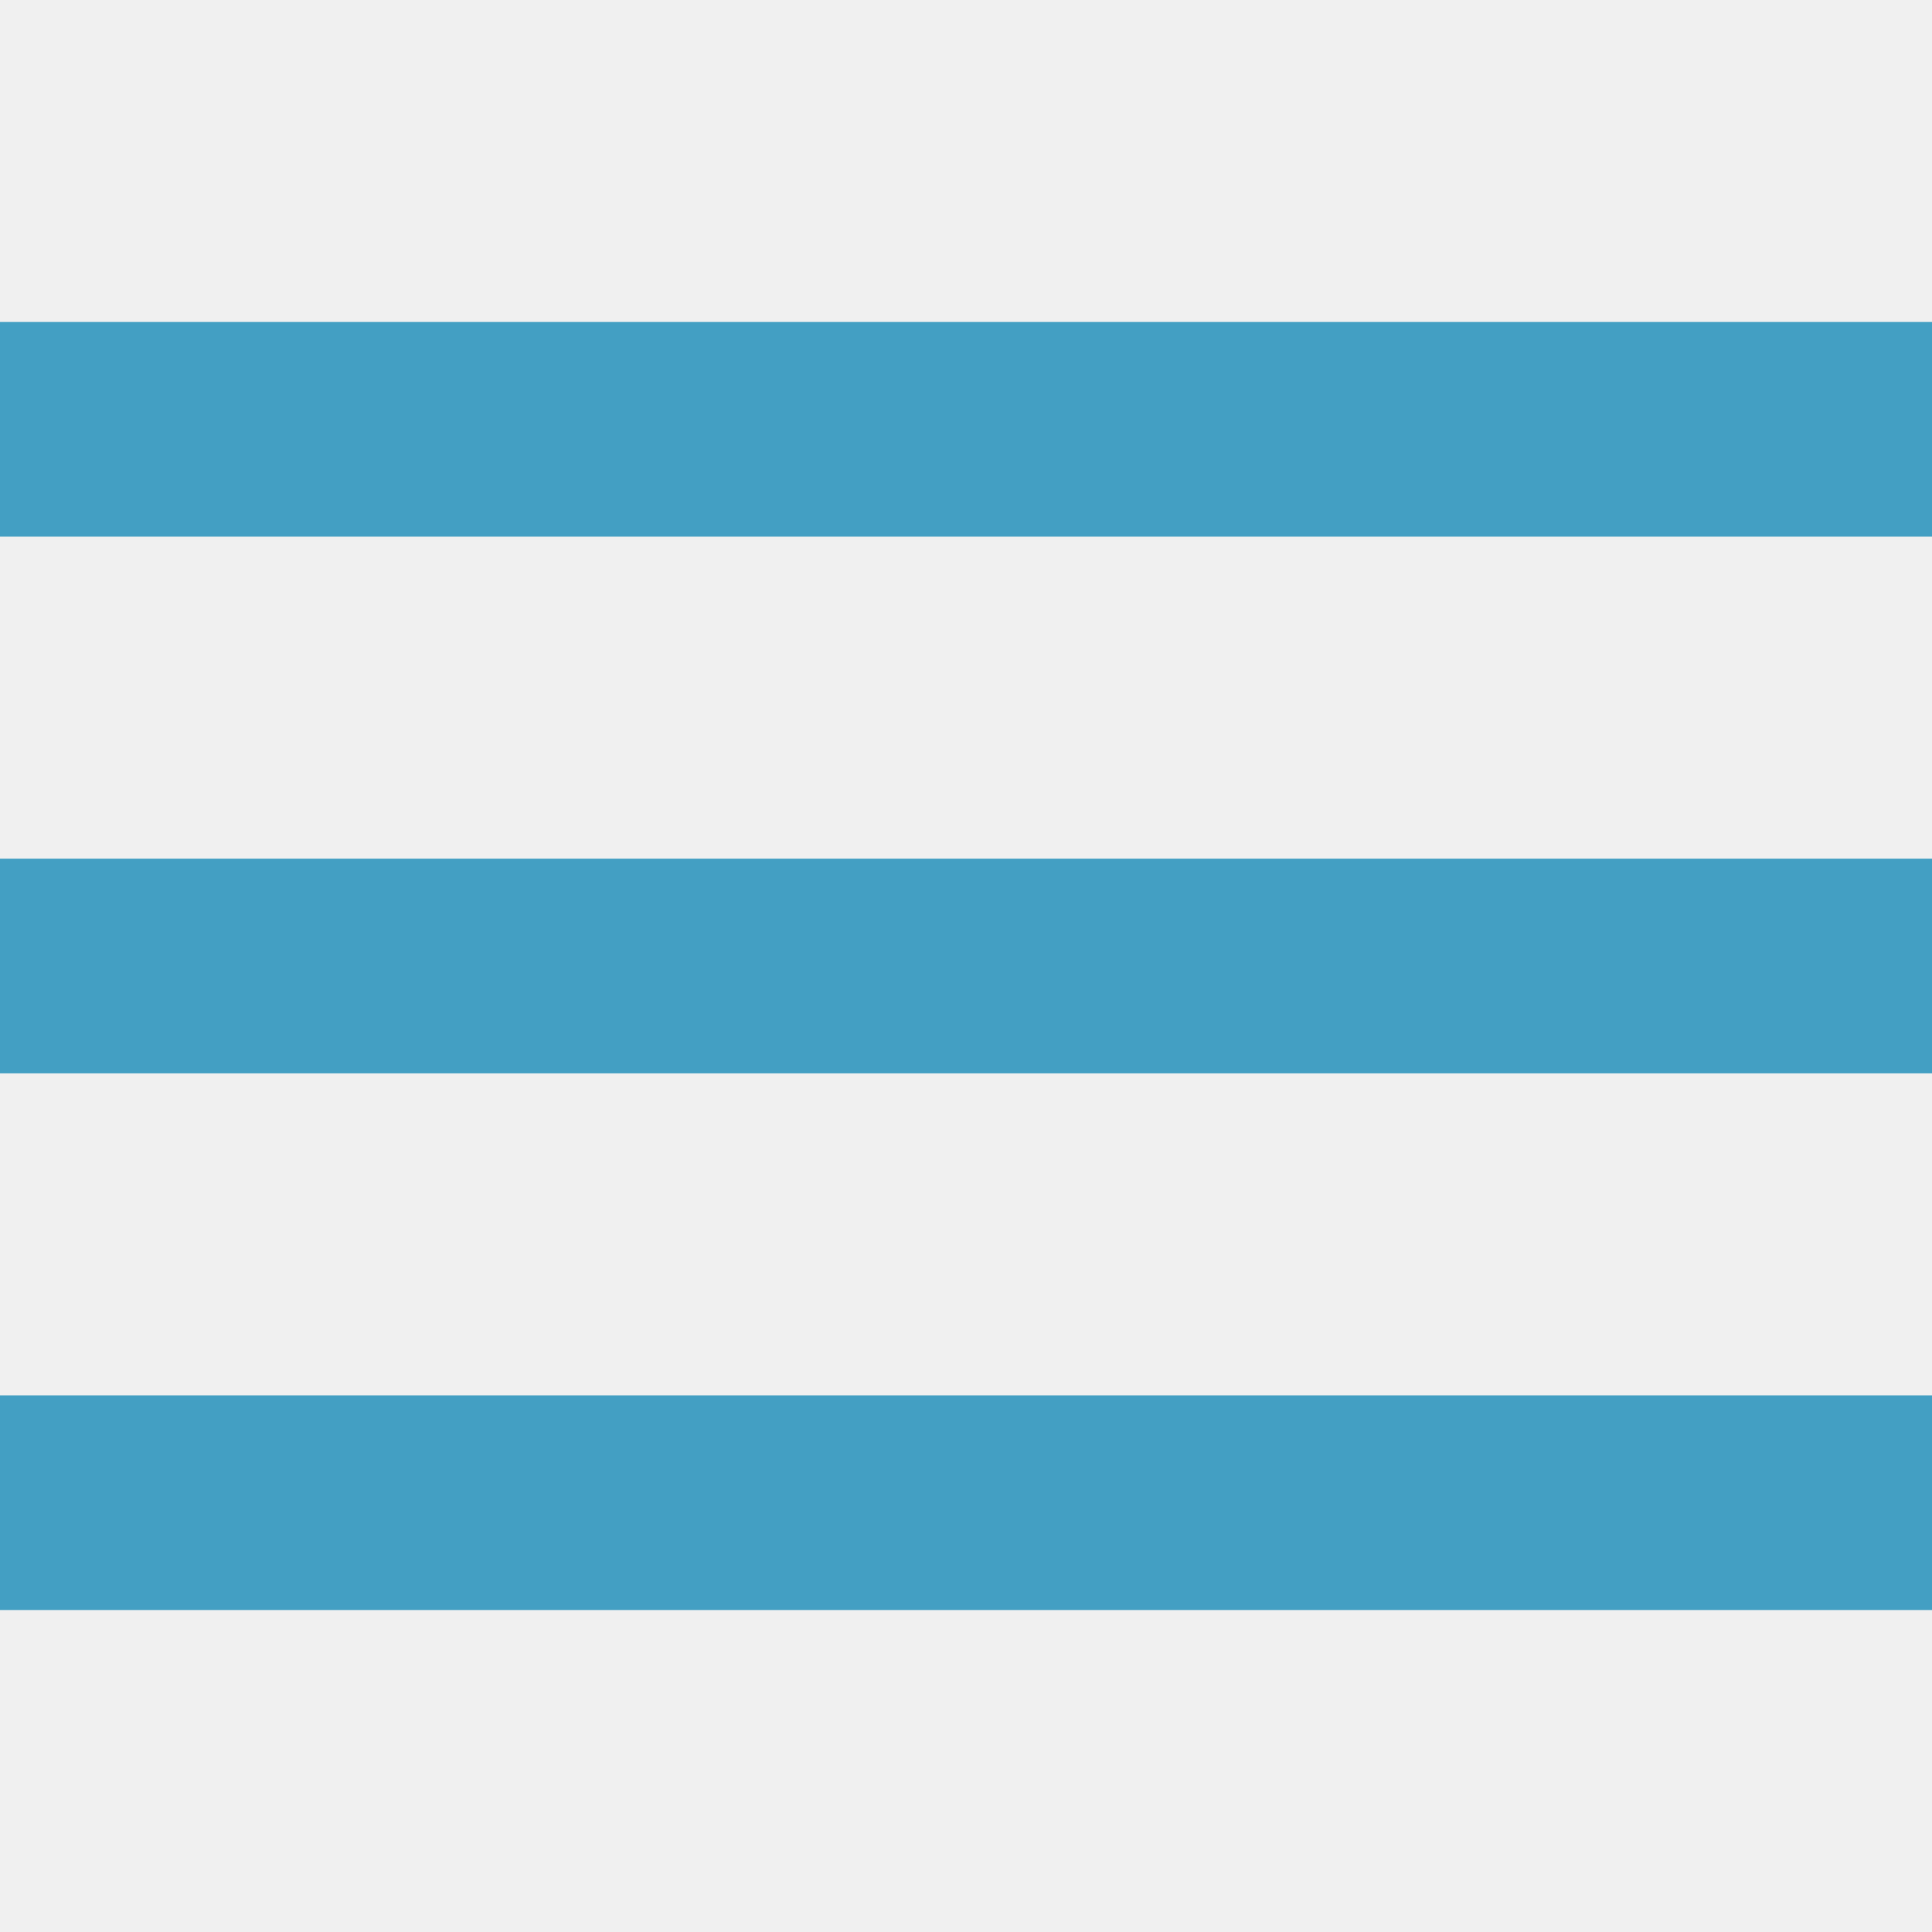
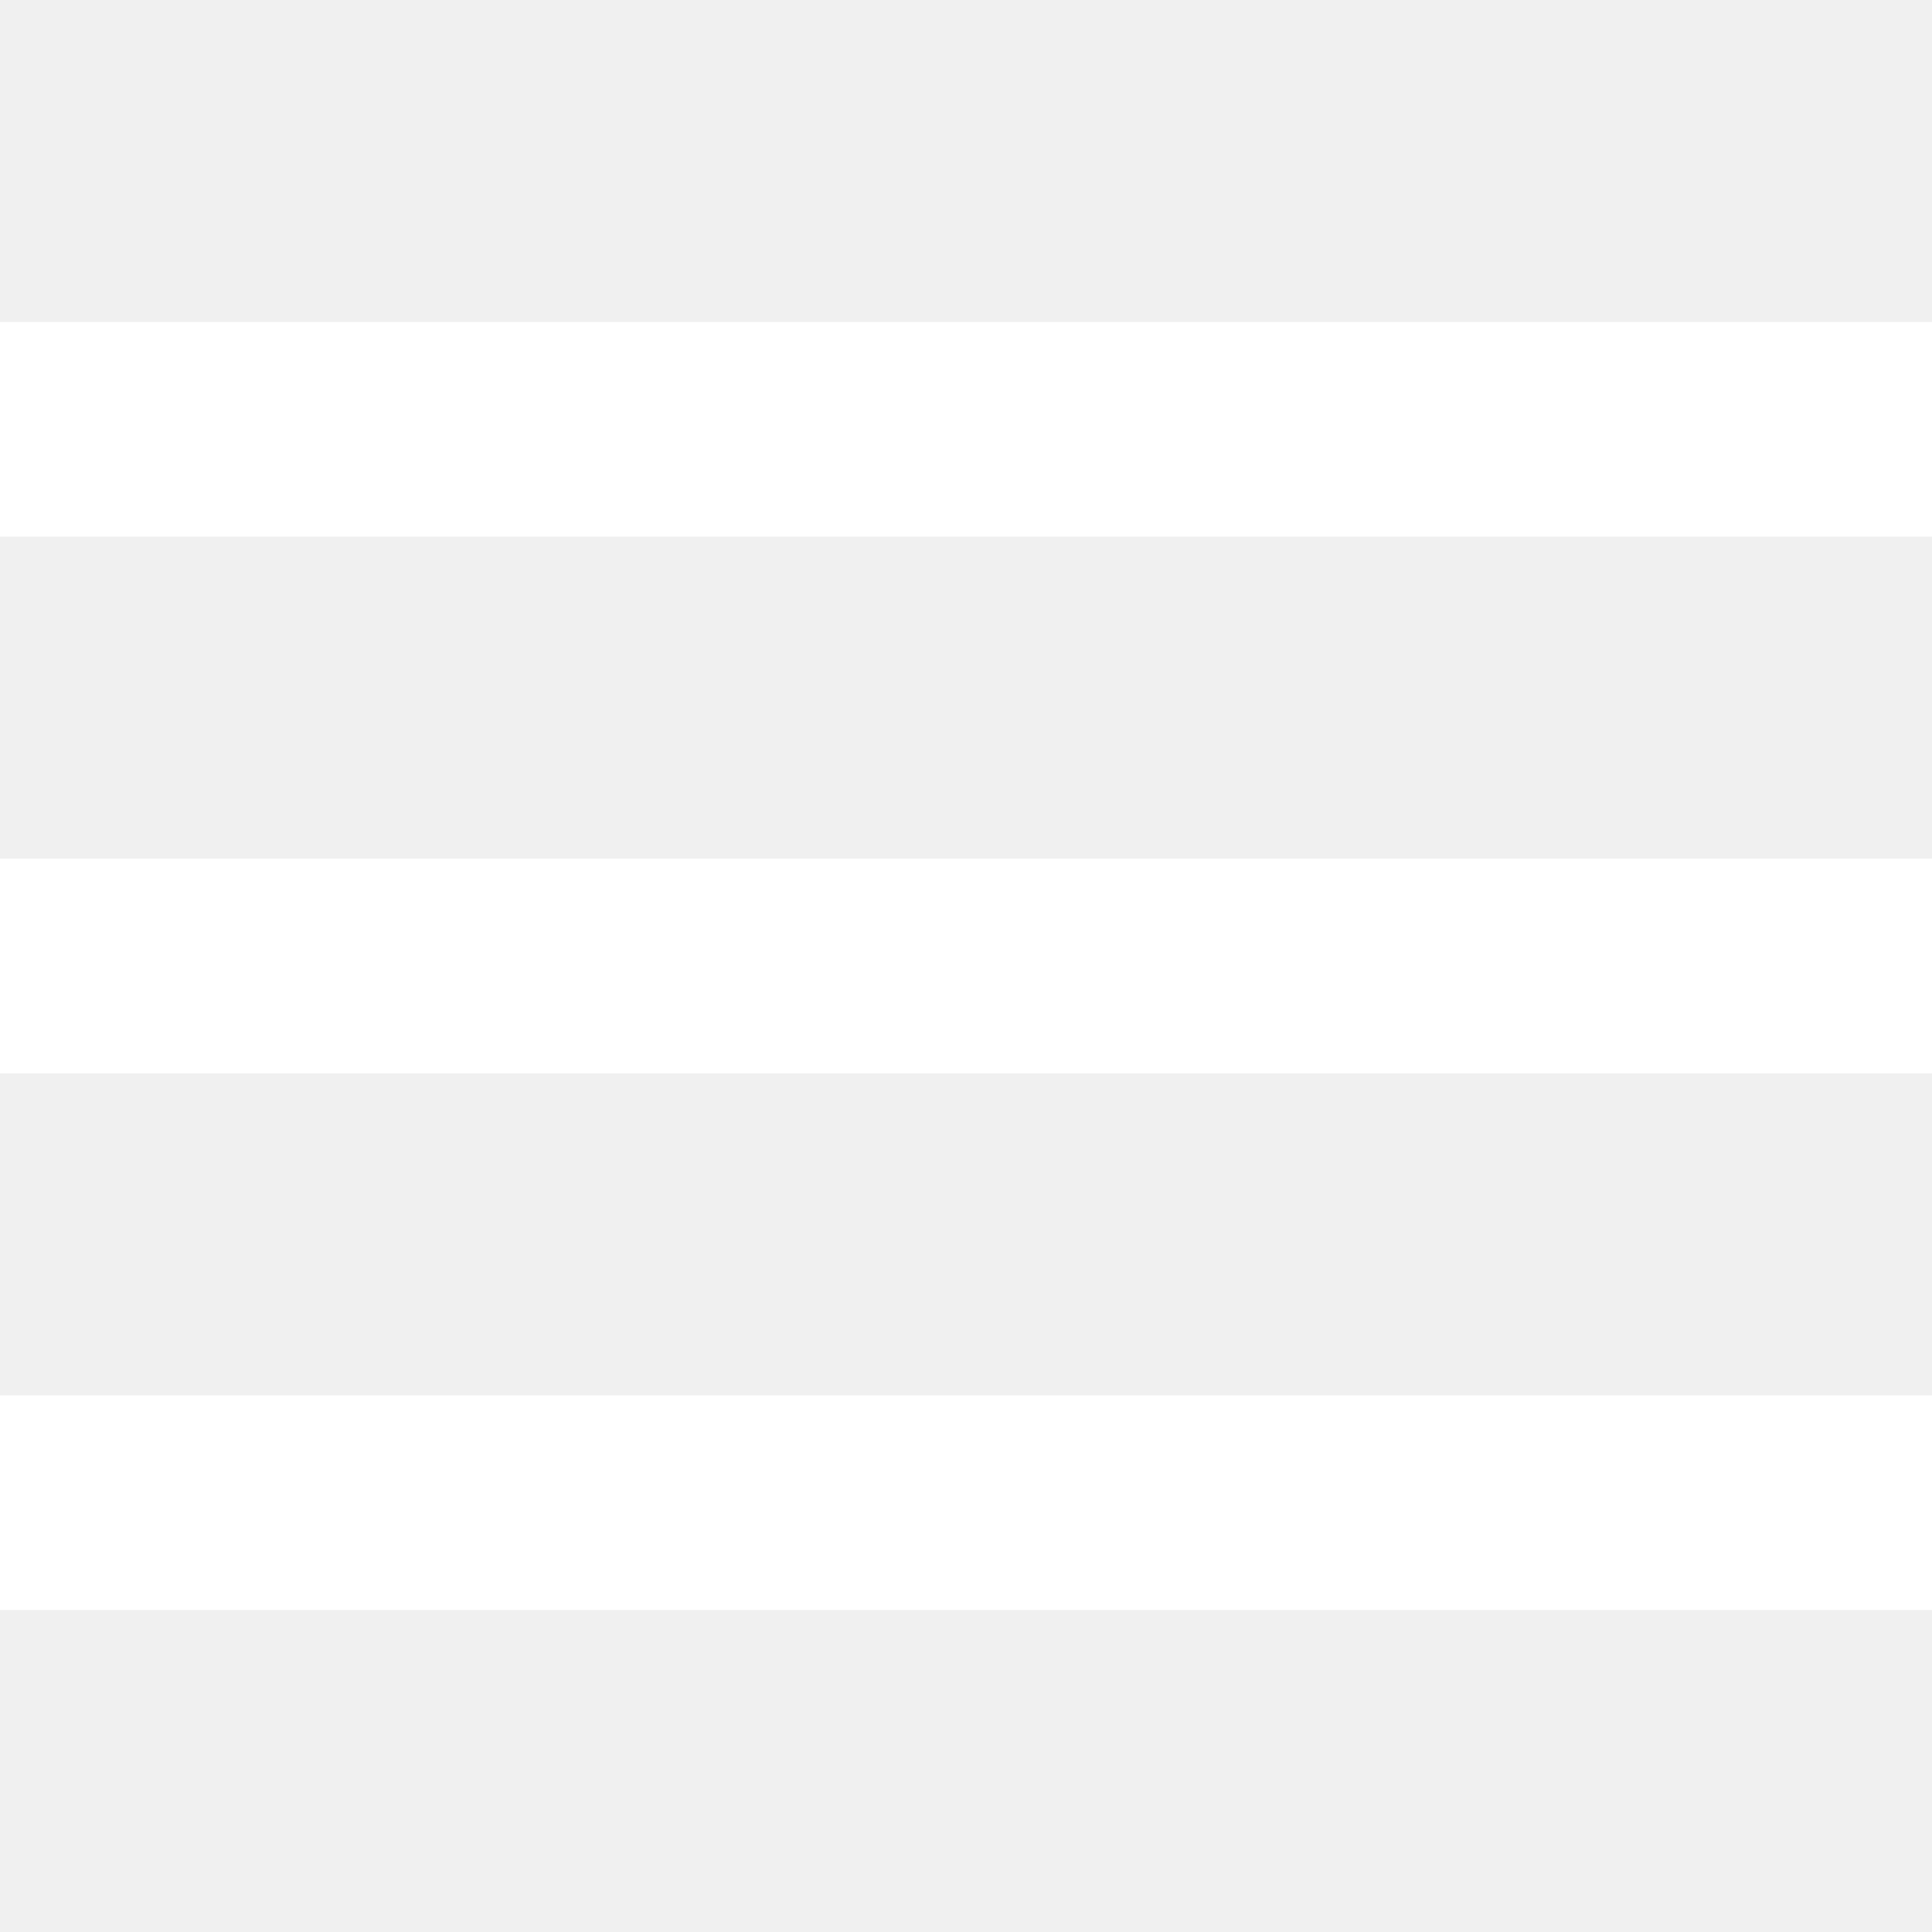
<svg xmlns="http://www.w3.org/2000/svg" width="38.953" height="38.953" viewBox="0 0 38.953 38.953">
  <path d="M0,0H38.953V38.953H0Z" fill="none" />
-   <path d="M3,31.969H41.953V27.641H3Zm0-10.82H41.953V16.82H3ZM3,6v4.328H41.953V6Z" transform="translate(-3 0.492)" fill="#439fc3" />
+   <path d="M3,31.969H41.953V27.641H3Zm0-10.82H41.953V16.82H3ZM3,6v4.328H41.953V6Z" transform="translate(-3 0.492)" fill="#ffffff" />
</svg>
